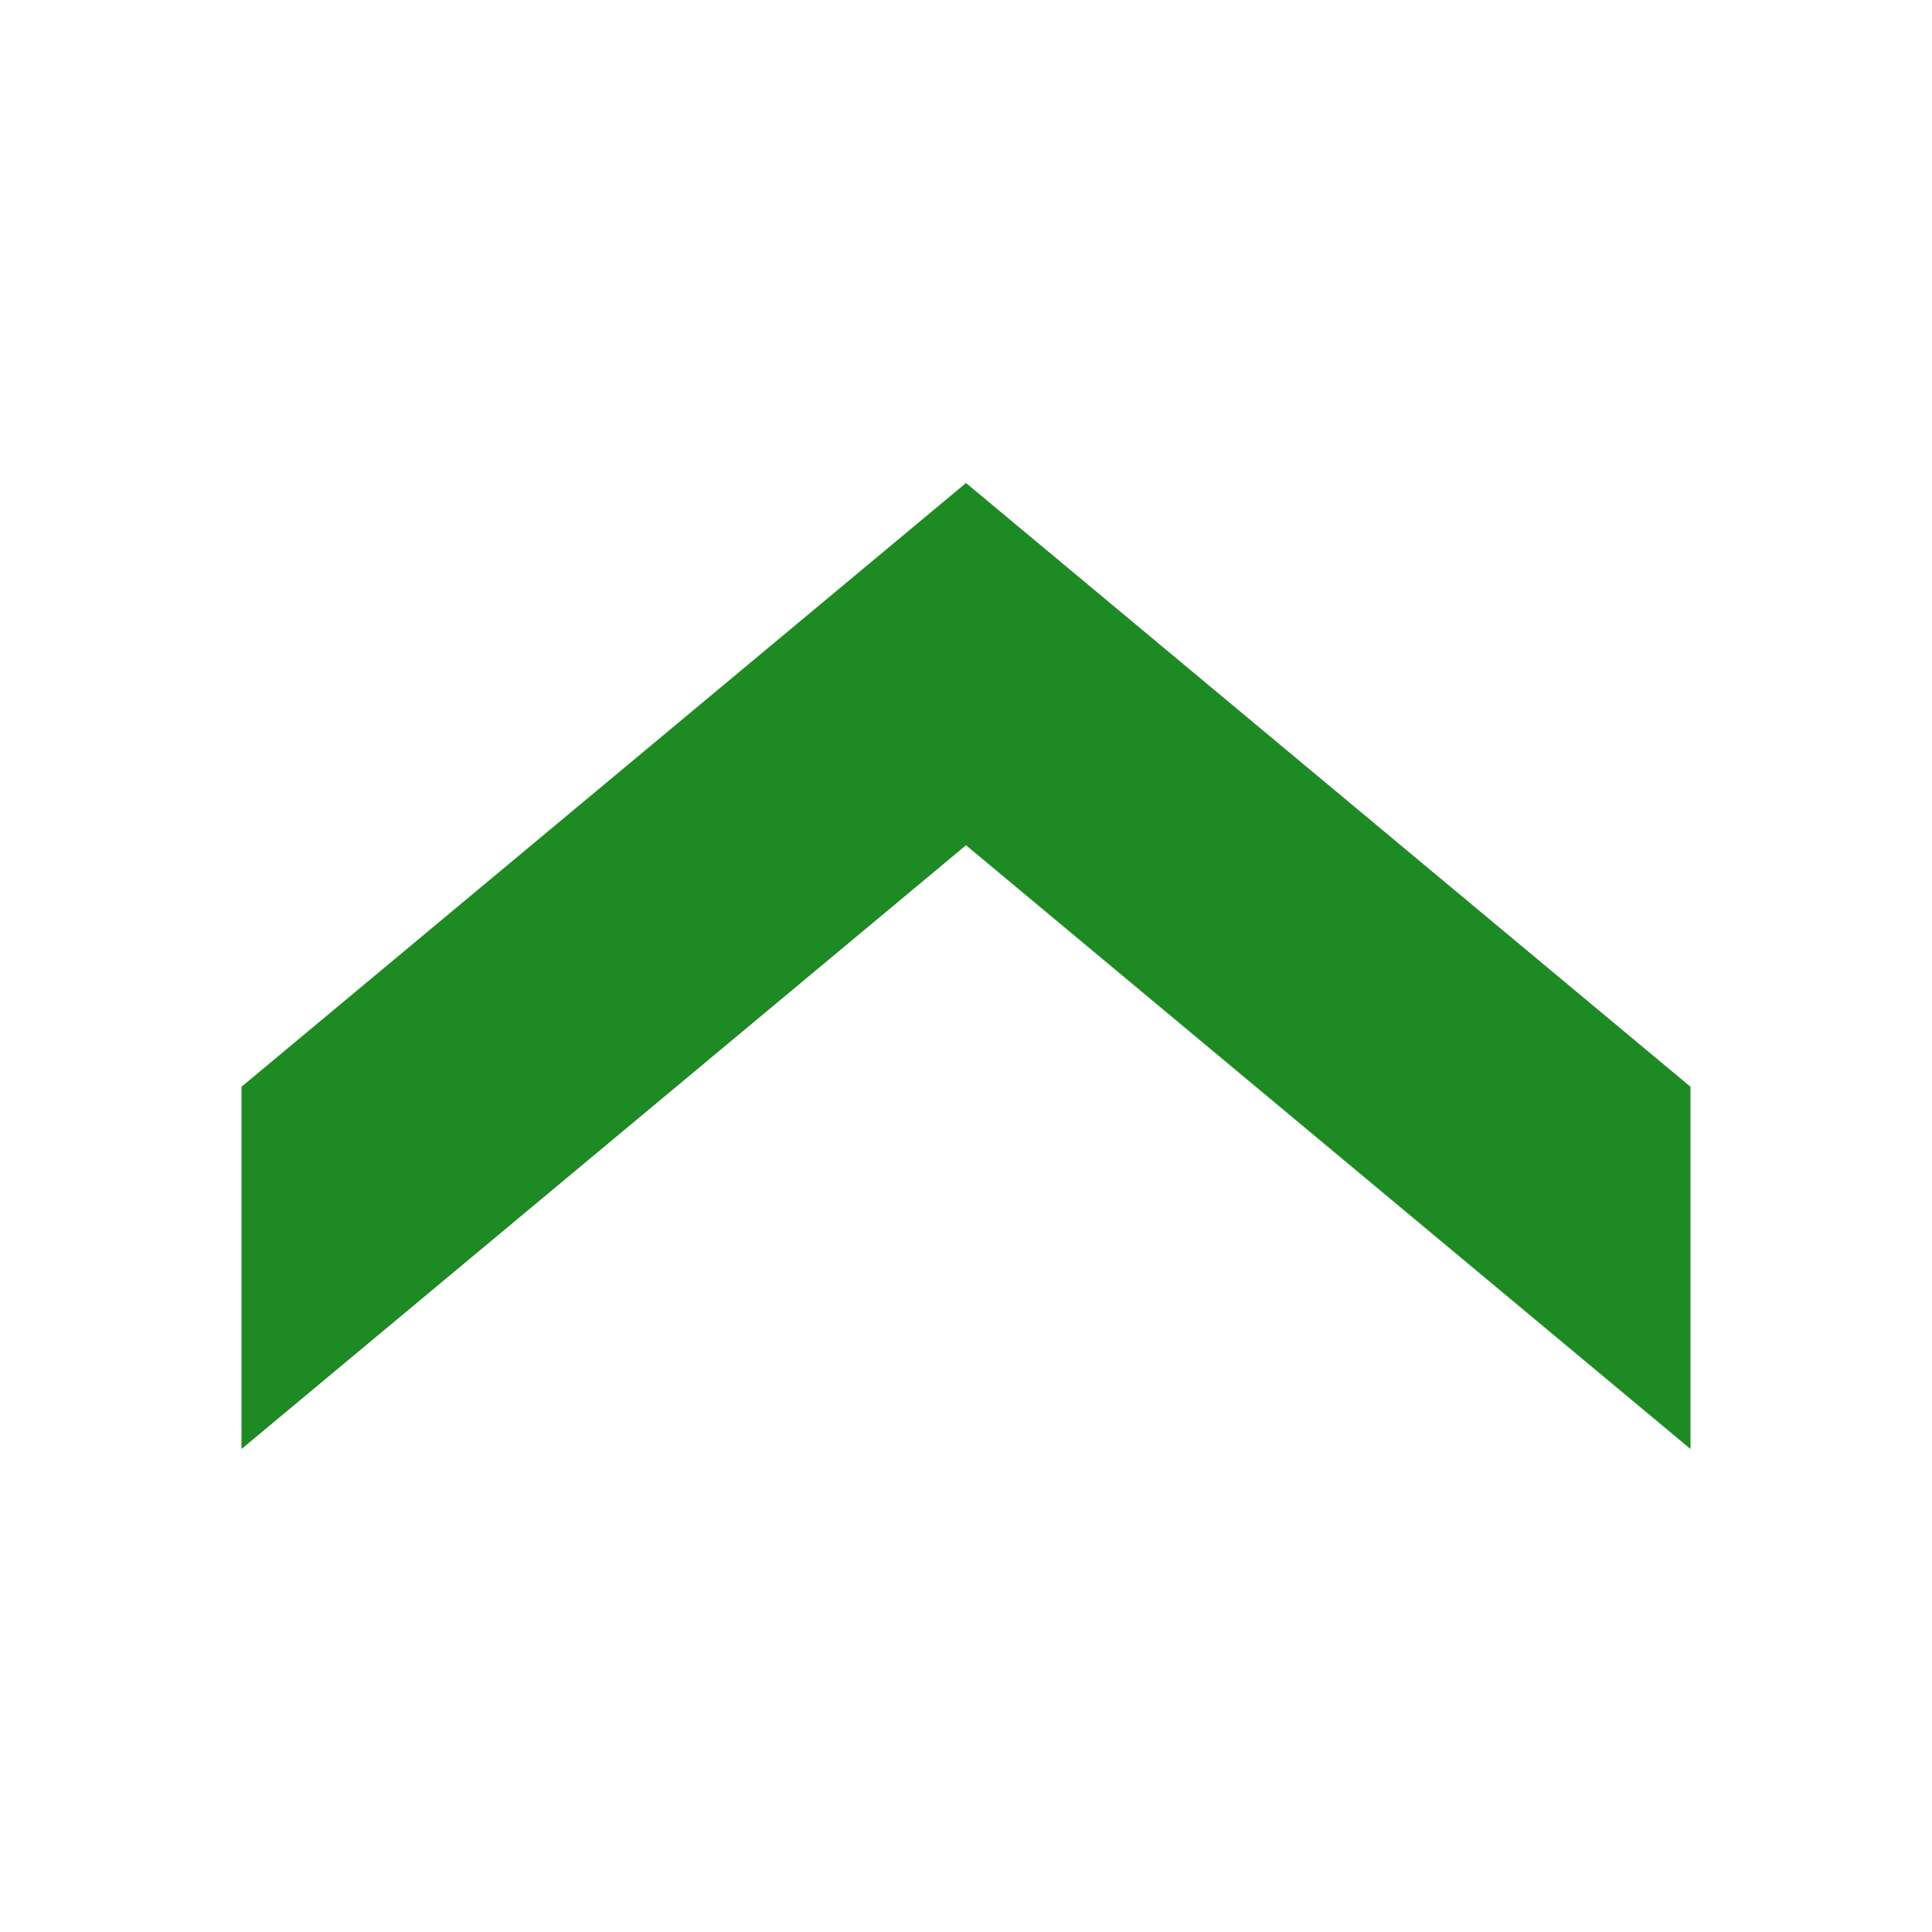
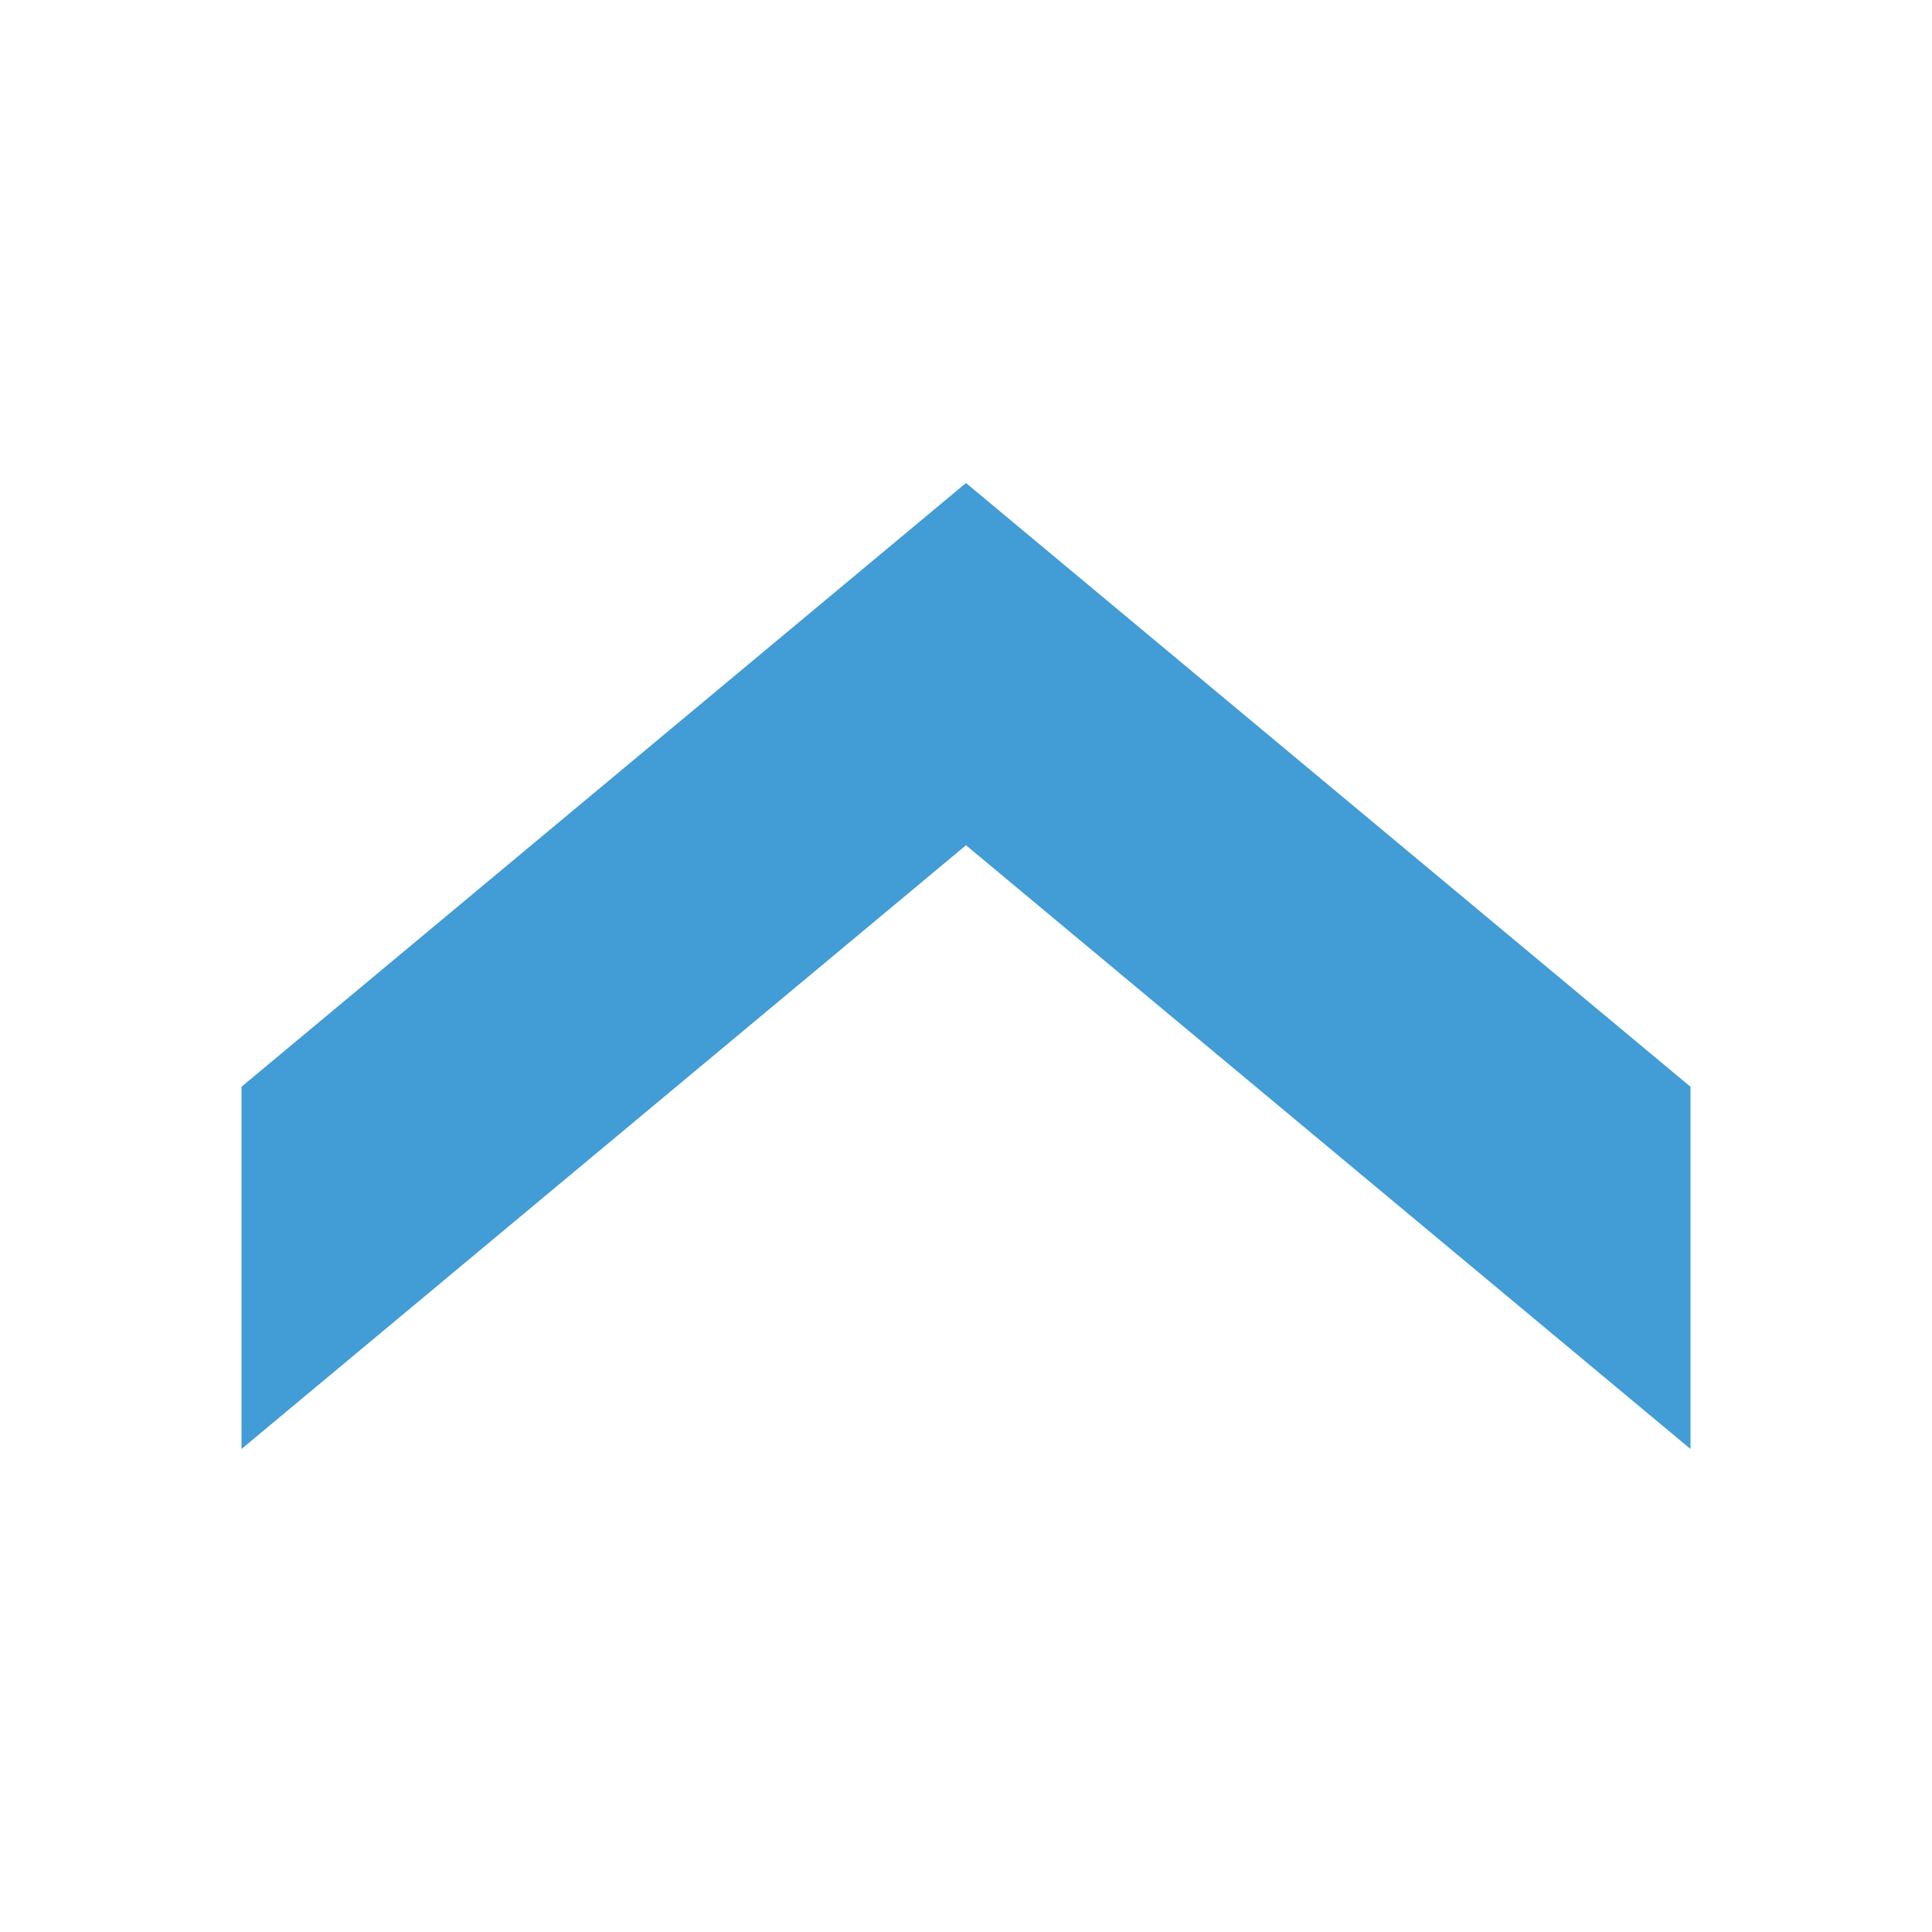
<svg xmlns="http://www.w3.org/2000/svg" version="1.1" viewBox="0 0 16 16">
-   <path style="fill:#1e8a24;color-interpolation-filters:linearRGB" id="path829" d="m 2,12 6,-5 6,5 V 9 L 8,4 2,9 Z" />
+   <path style="fill:#429cd6;color-interpolation-filters:linearRGB" id="path829" d="m 2,12 6,-5 6,5 V 9 L 8,4 2,9 Z" />
</svg>
